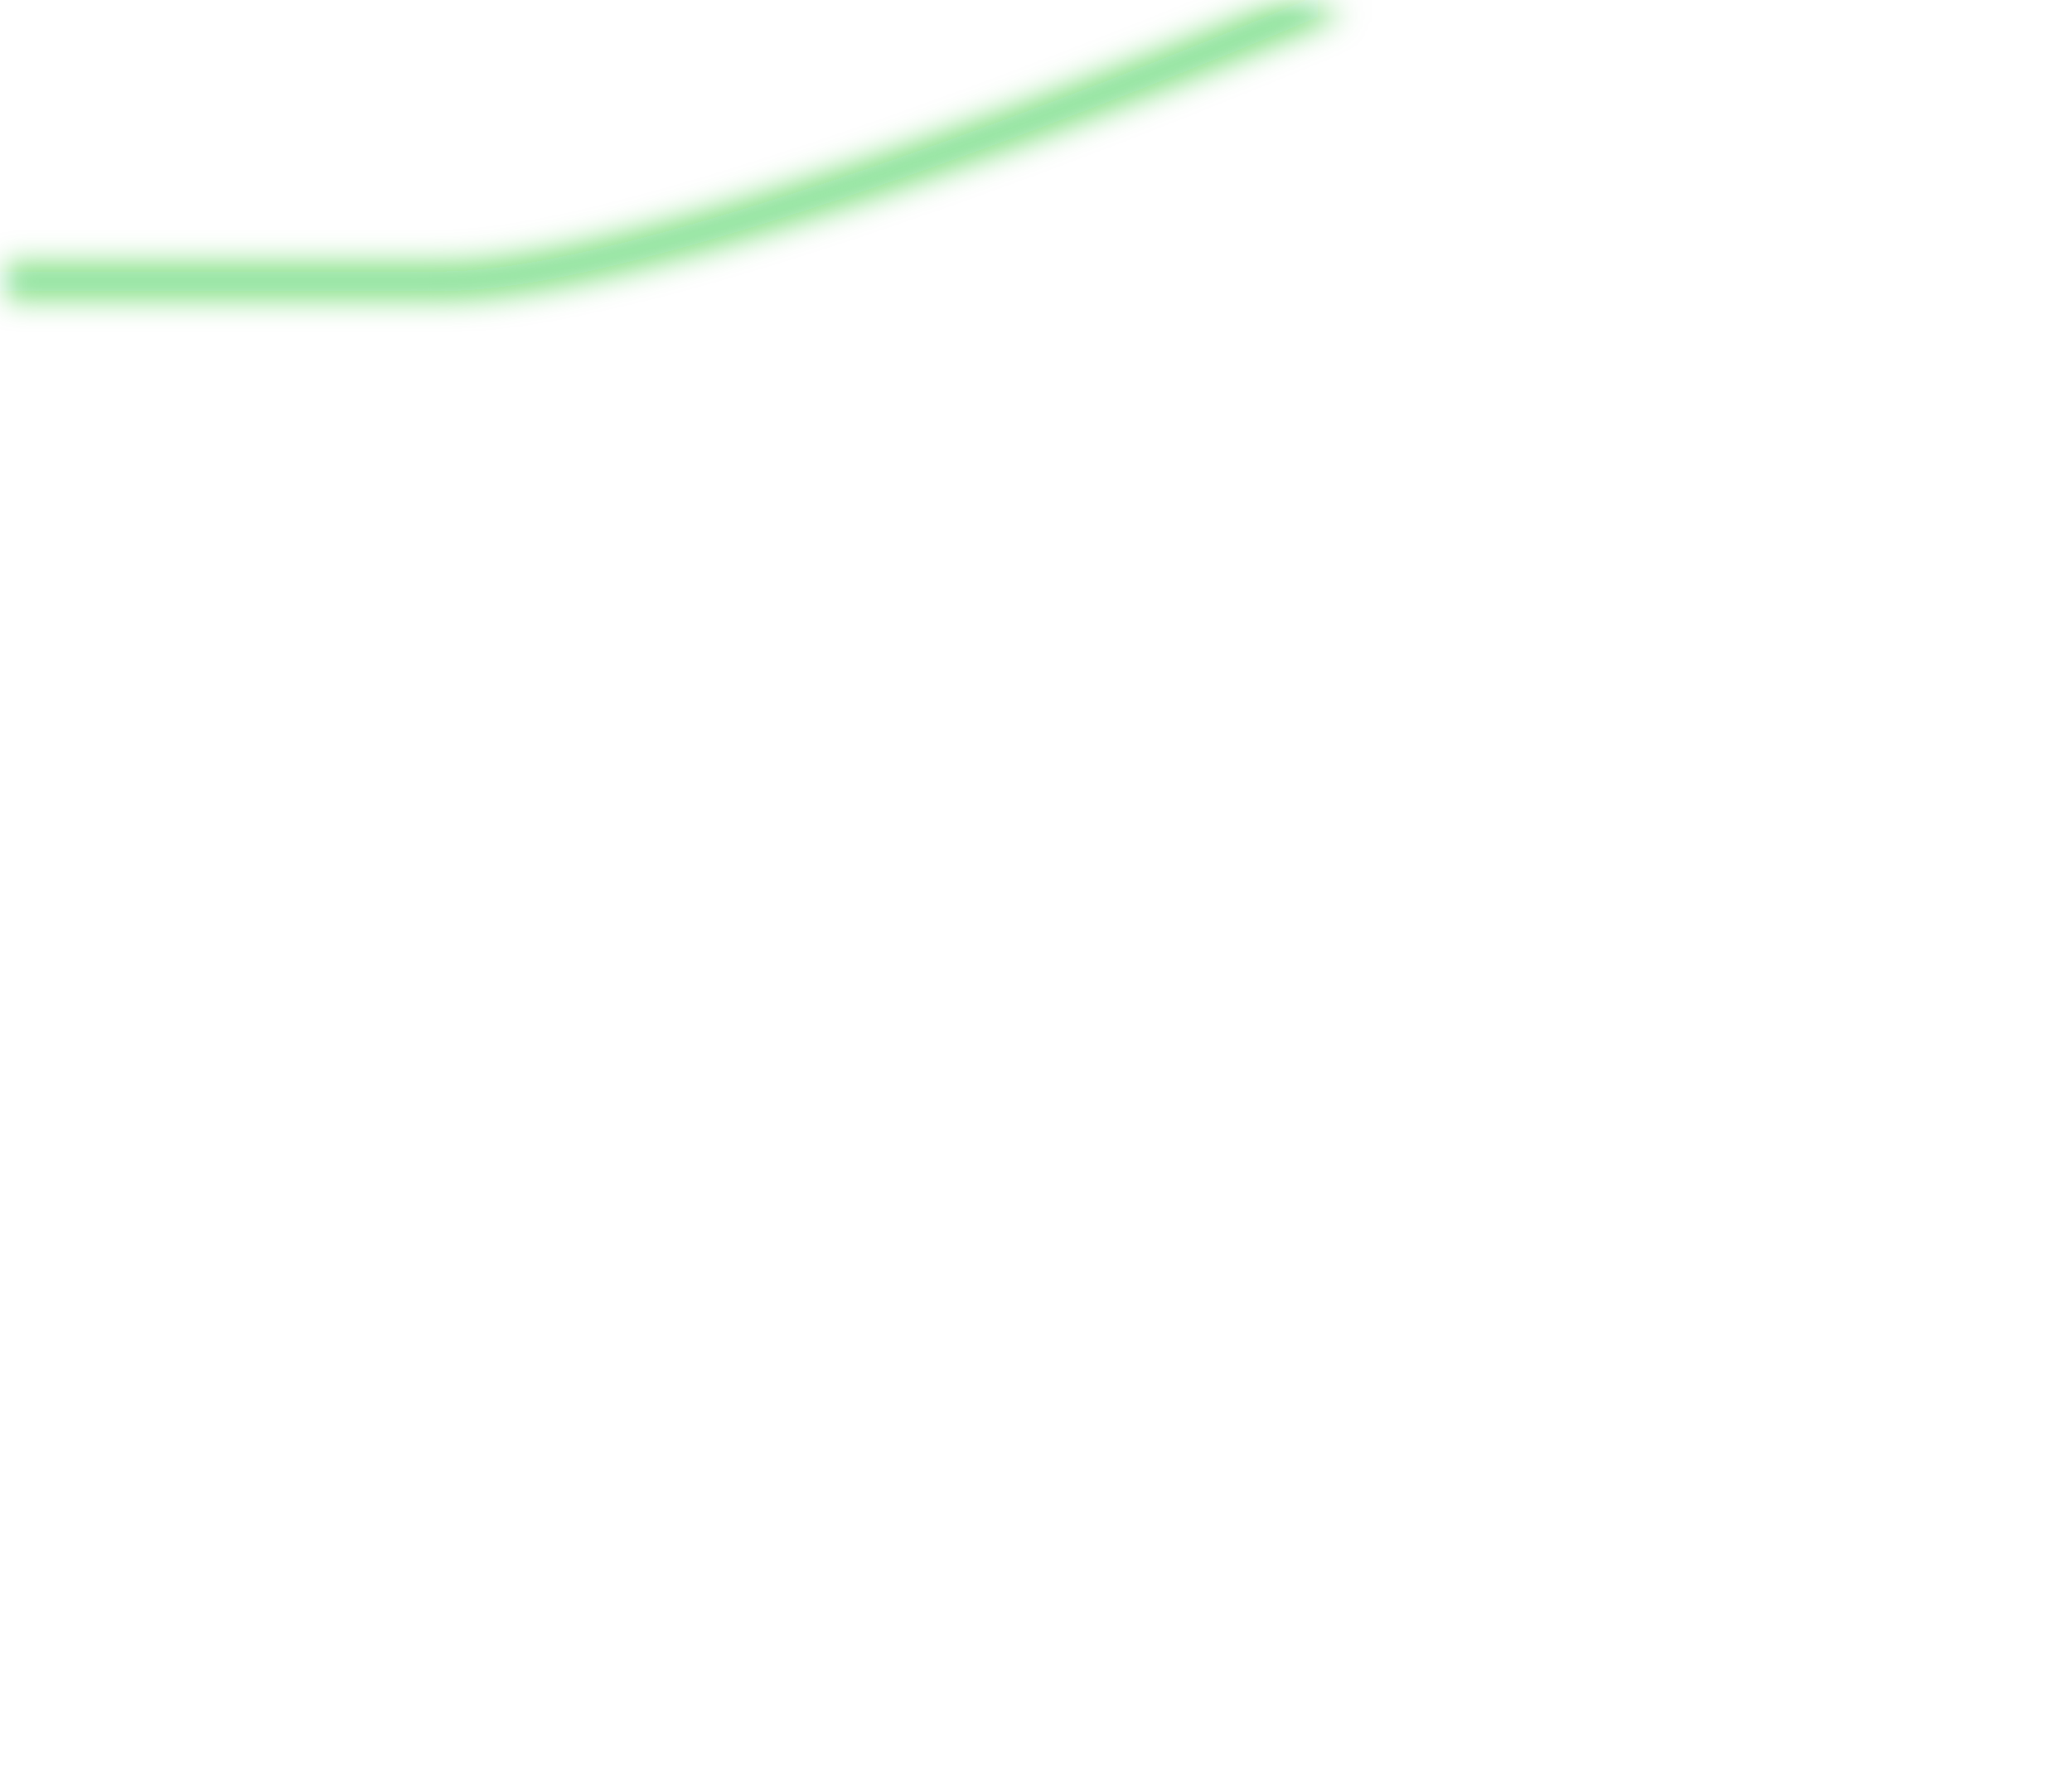
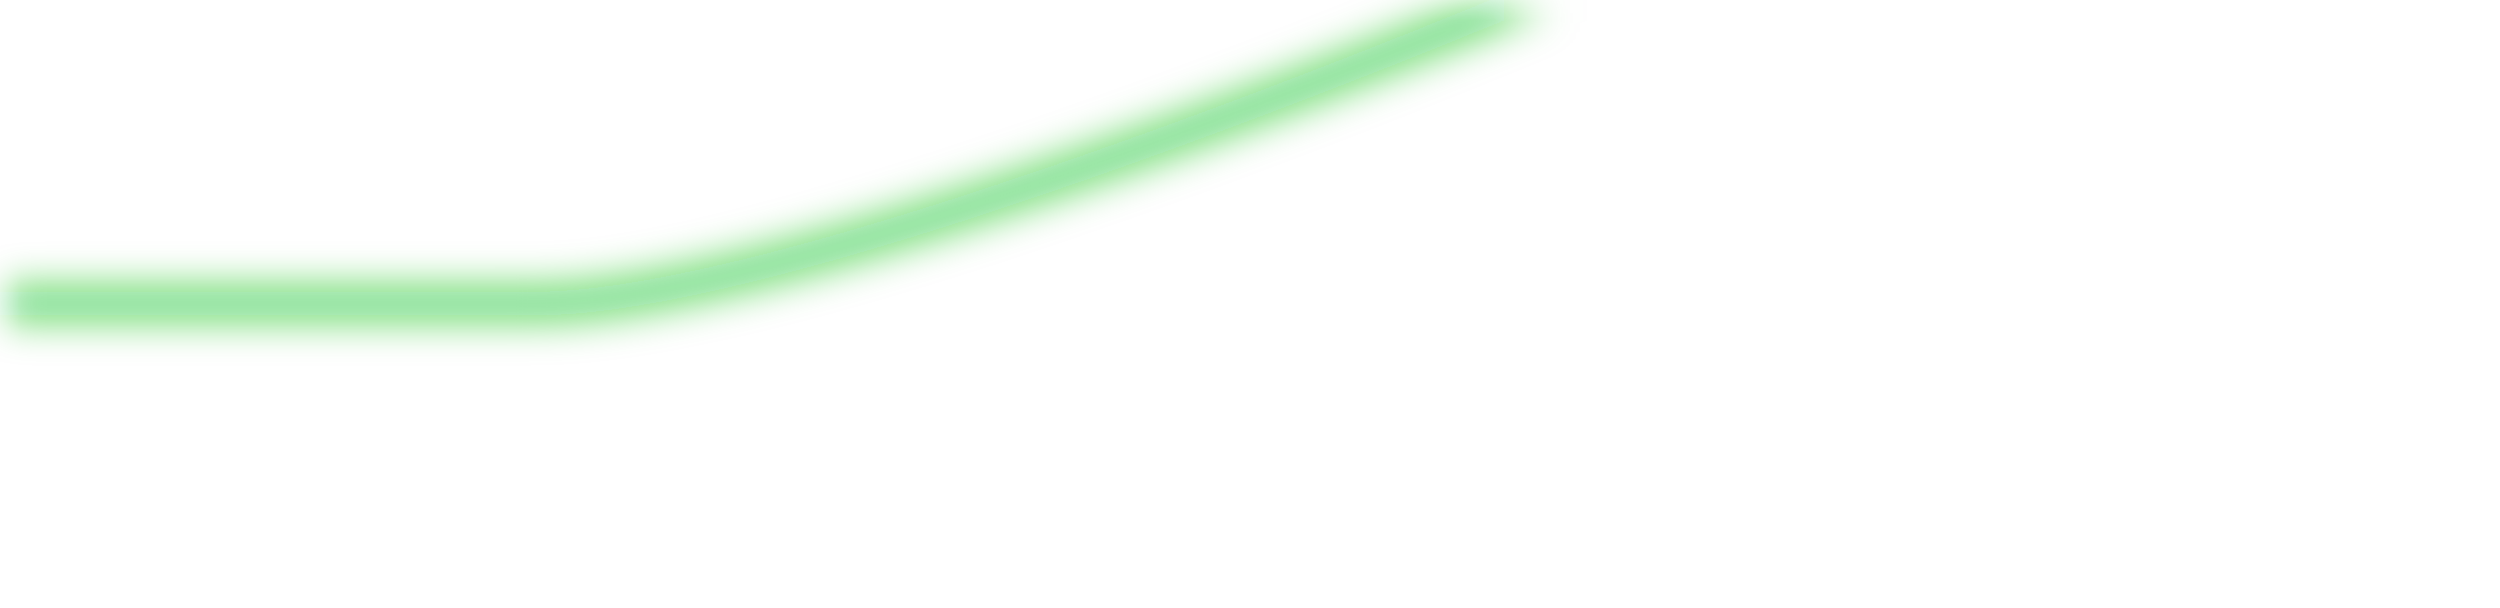
- <svg xmlns="http://www.w3.org/2000/svg" version="1.1" id="Layer_1" width="700px" height="600px">
+ <svg xmlns="http://www.w3.org/2000/svg" version="1.1" id="Layer_1" width="700px" height="170px" viewBox="0 0 700 170">
  <defs>
    <filter id="largeBlur" filterUnits="userSpaceOnUse">
      <feGaussianBlur in="SourceGraphic" stdDeviation="6" />
    </filter>
  </defs>
-   <path stroke="#00BF09" fill="none" stroke-width="6" d="M0,95 C0,95 70,95 150,95 S450,0 450,0" style="filter:url(#largeBlur)" />
+   <path stroke="#00BF09" fill="none" stroke-width="6" d="M0,85 C0,85 70,85 150,85 S450,-10 450,-10" style="filter:url(#largeBlur)" />
</svg>
